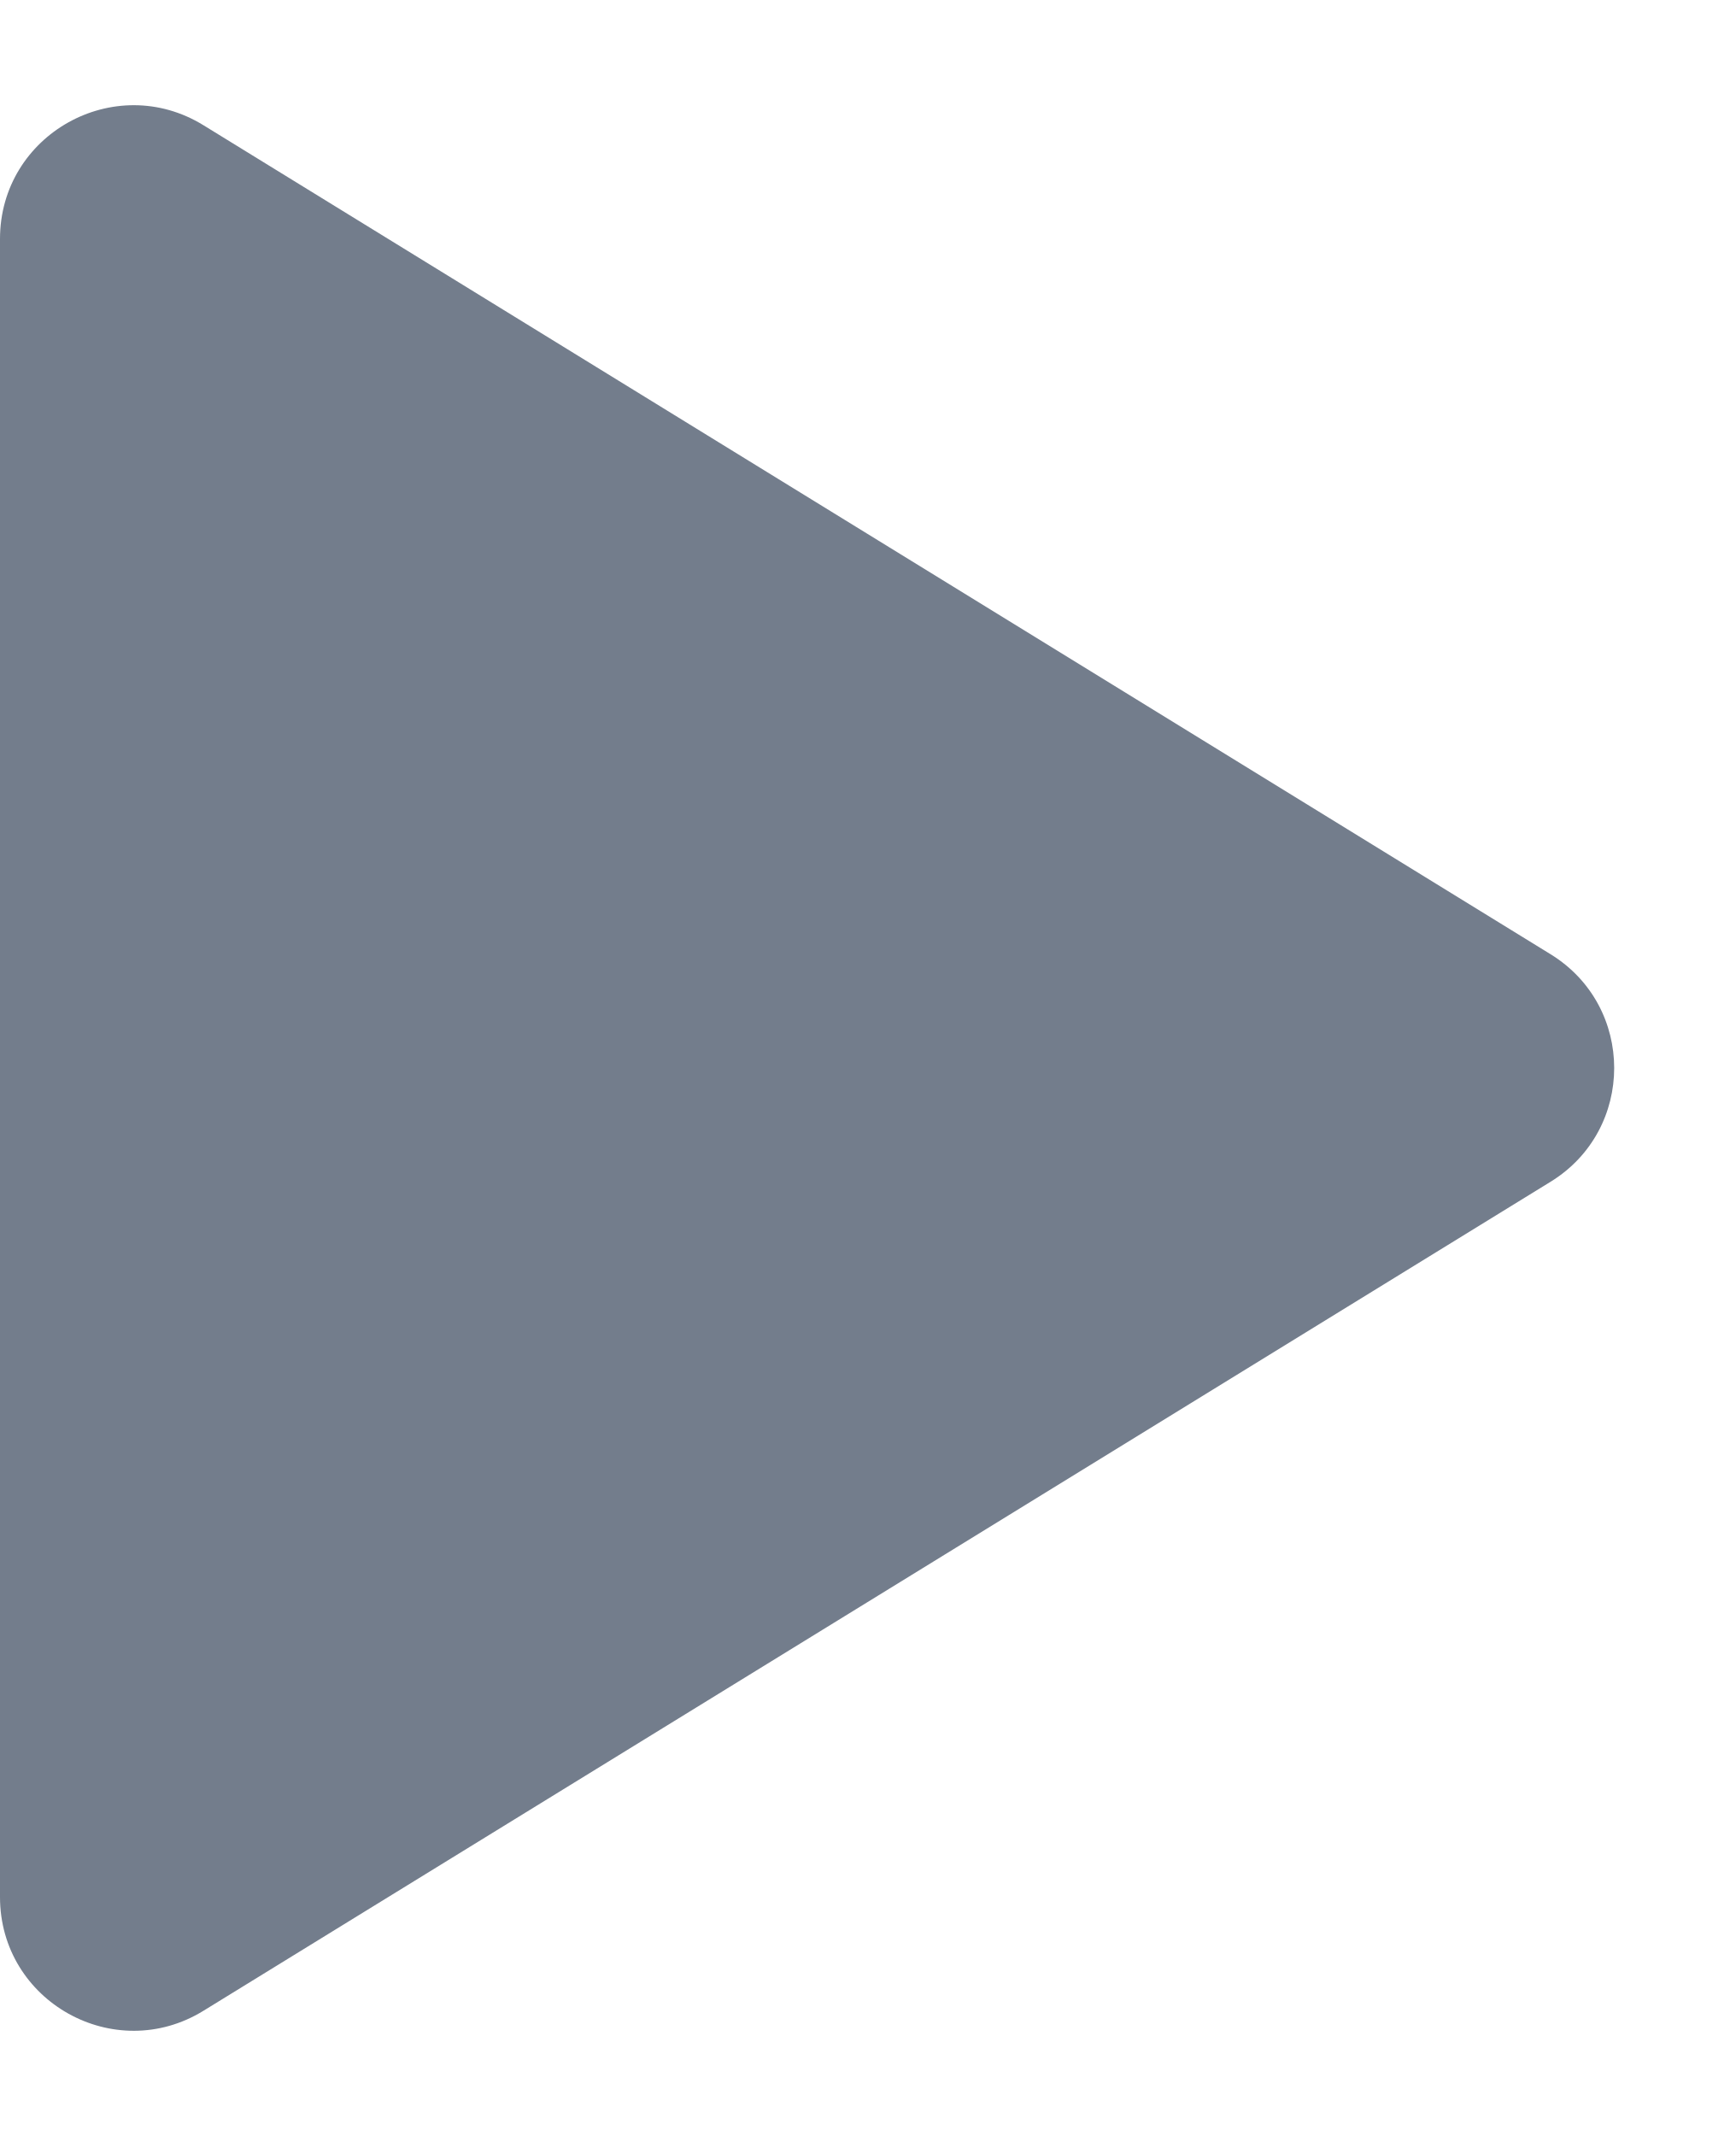
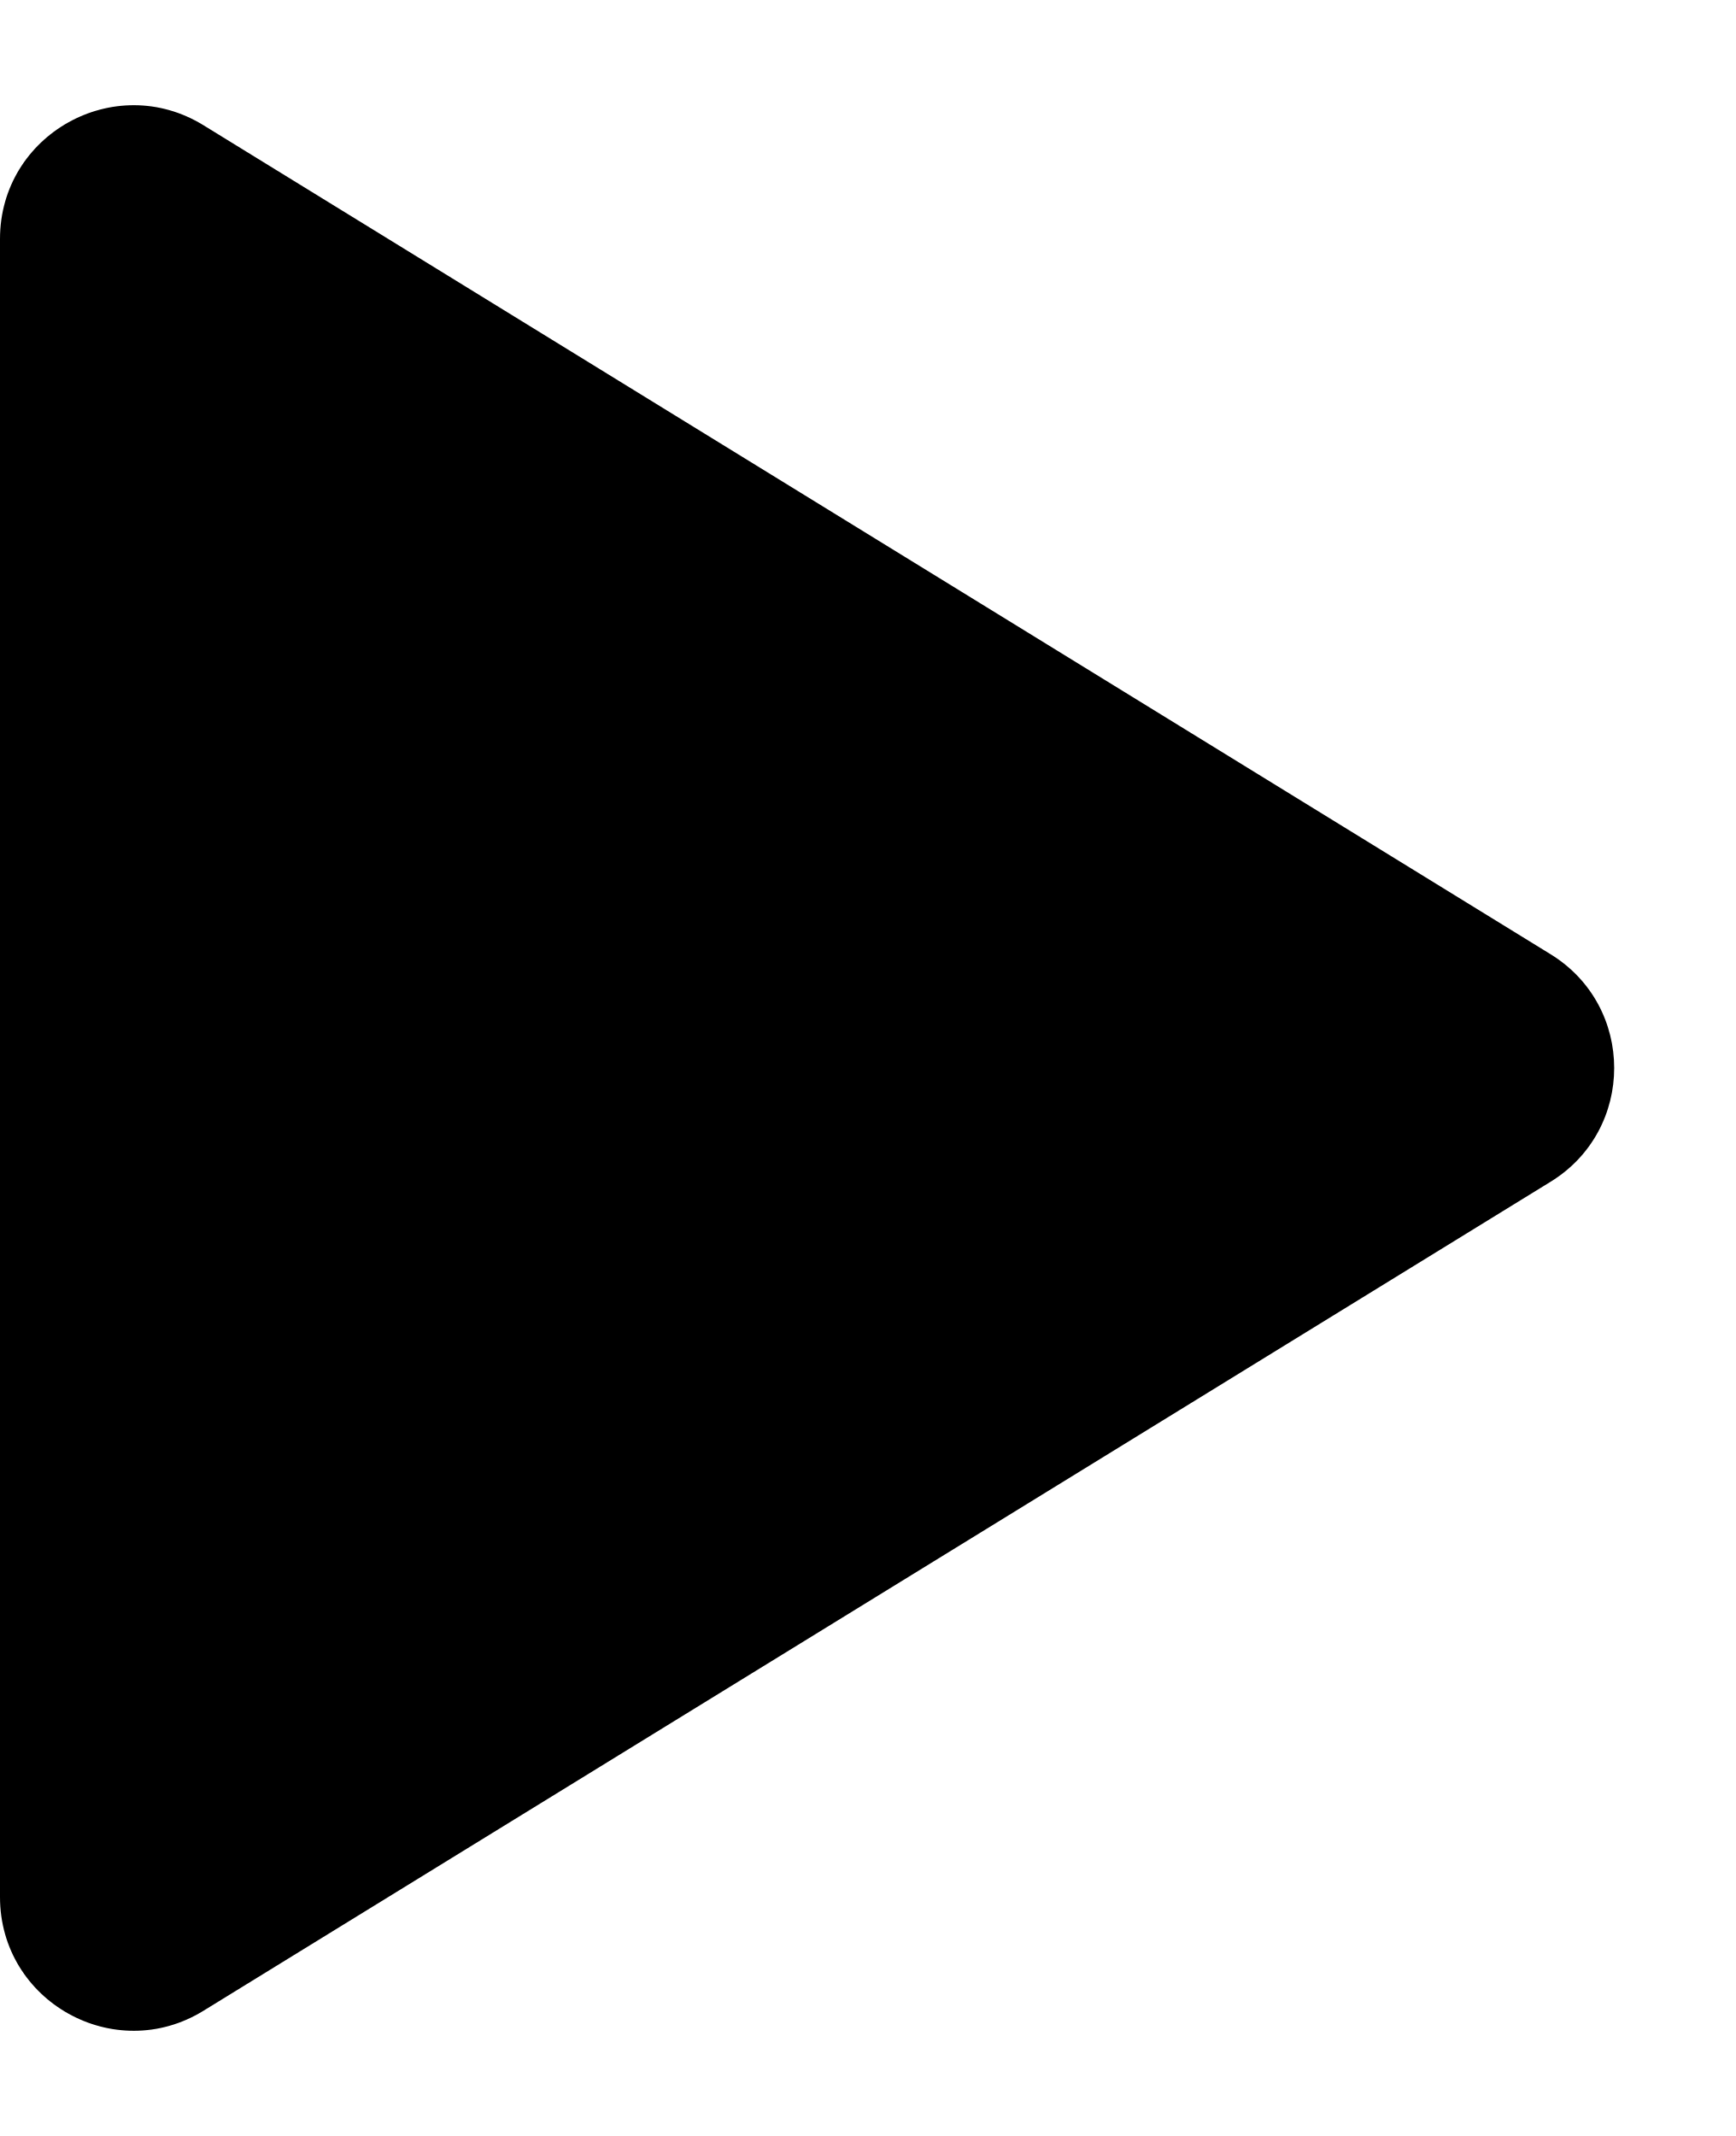
<svg xmlns="http://www.w3.org/2000/svg" width="13" height="16" viewBox="0 0 13 16" fill="none">
-   <path d="M0 14.21V1.79C0 1.007 0.858 0.528 1.524 0.938L11.616 7.148C12.251 7.539 12.251 8.461 11.616 8.852L1.524 15.062C0.858 15.472 0 14.993 0 14.21Z" fill="#737D8C" />
+   <path d="M0 14.21V1.79C0 1.007 0.858 0.528 1.524 0.938L11.616 7.148C12.251 7.539 12.251 8.461 11.616 8.852L1.524 15.062C0.858 15.472 0 14.993 0 14.21Z" fill="currentColor" />
</svg>
